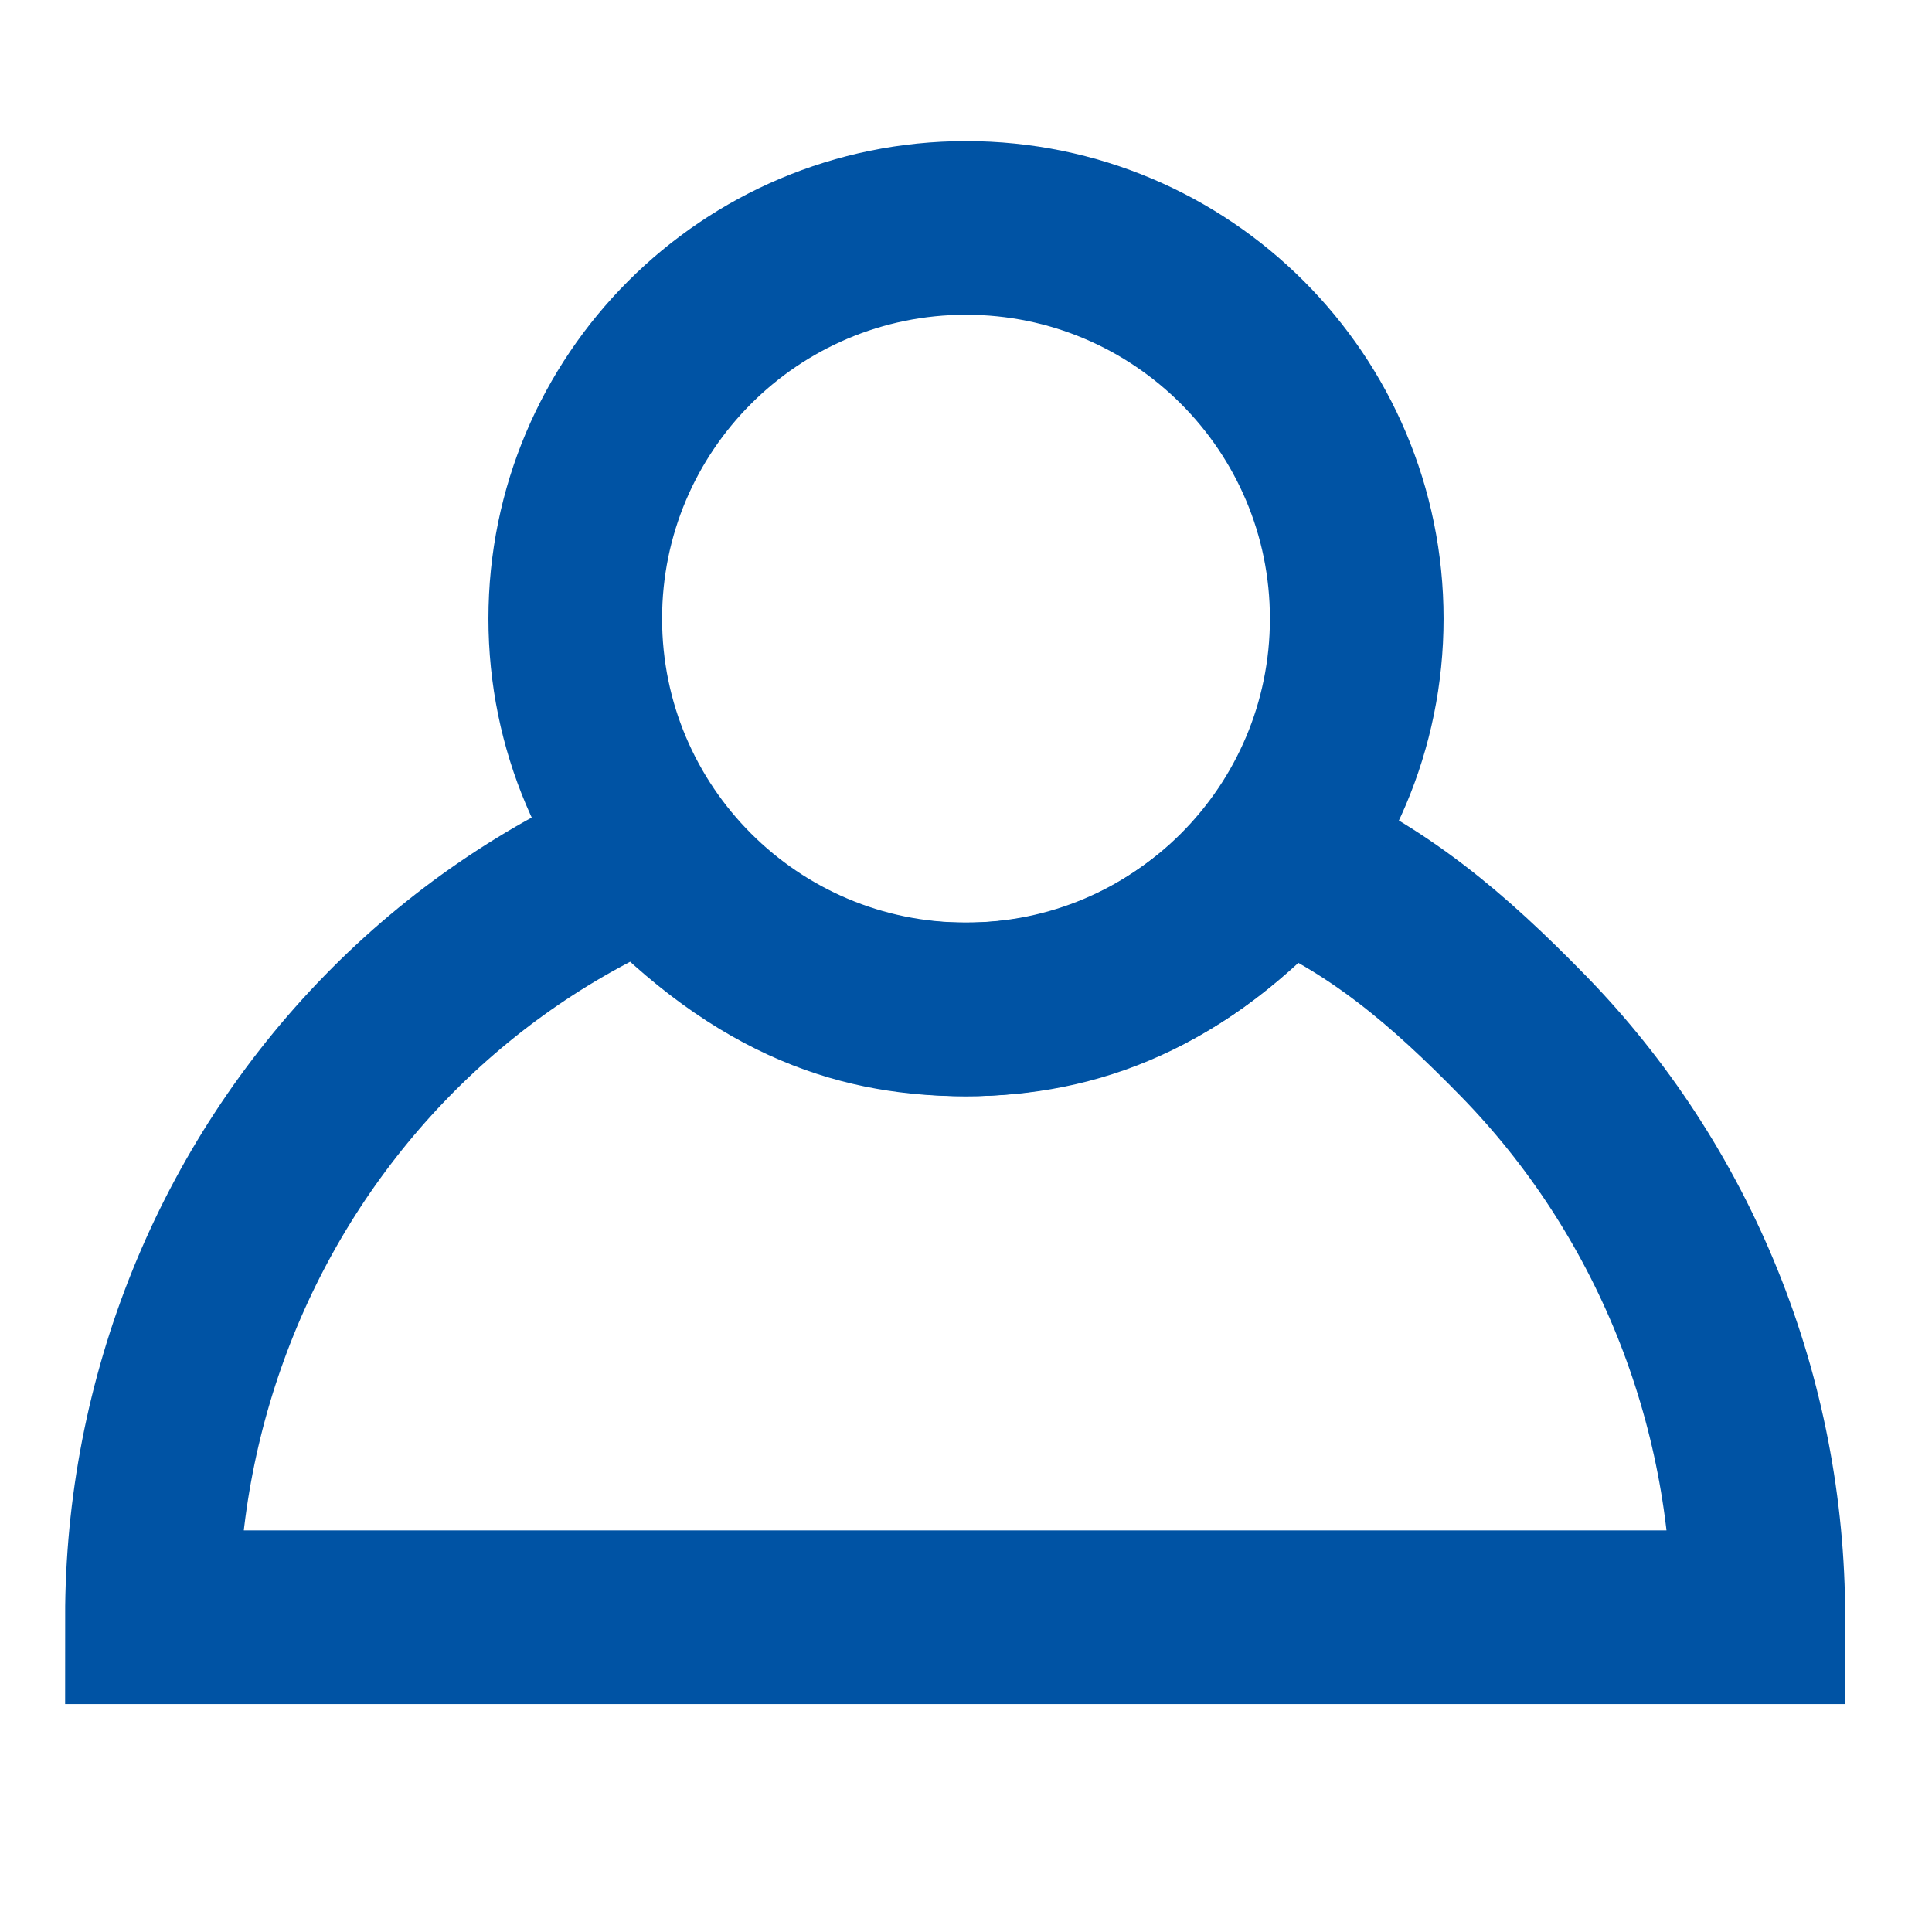
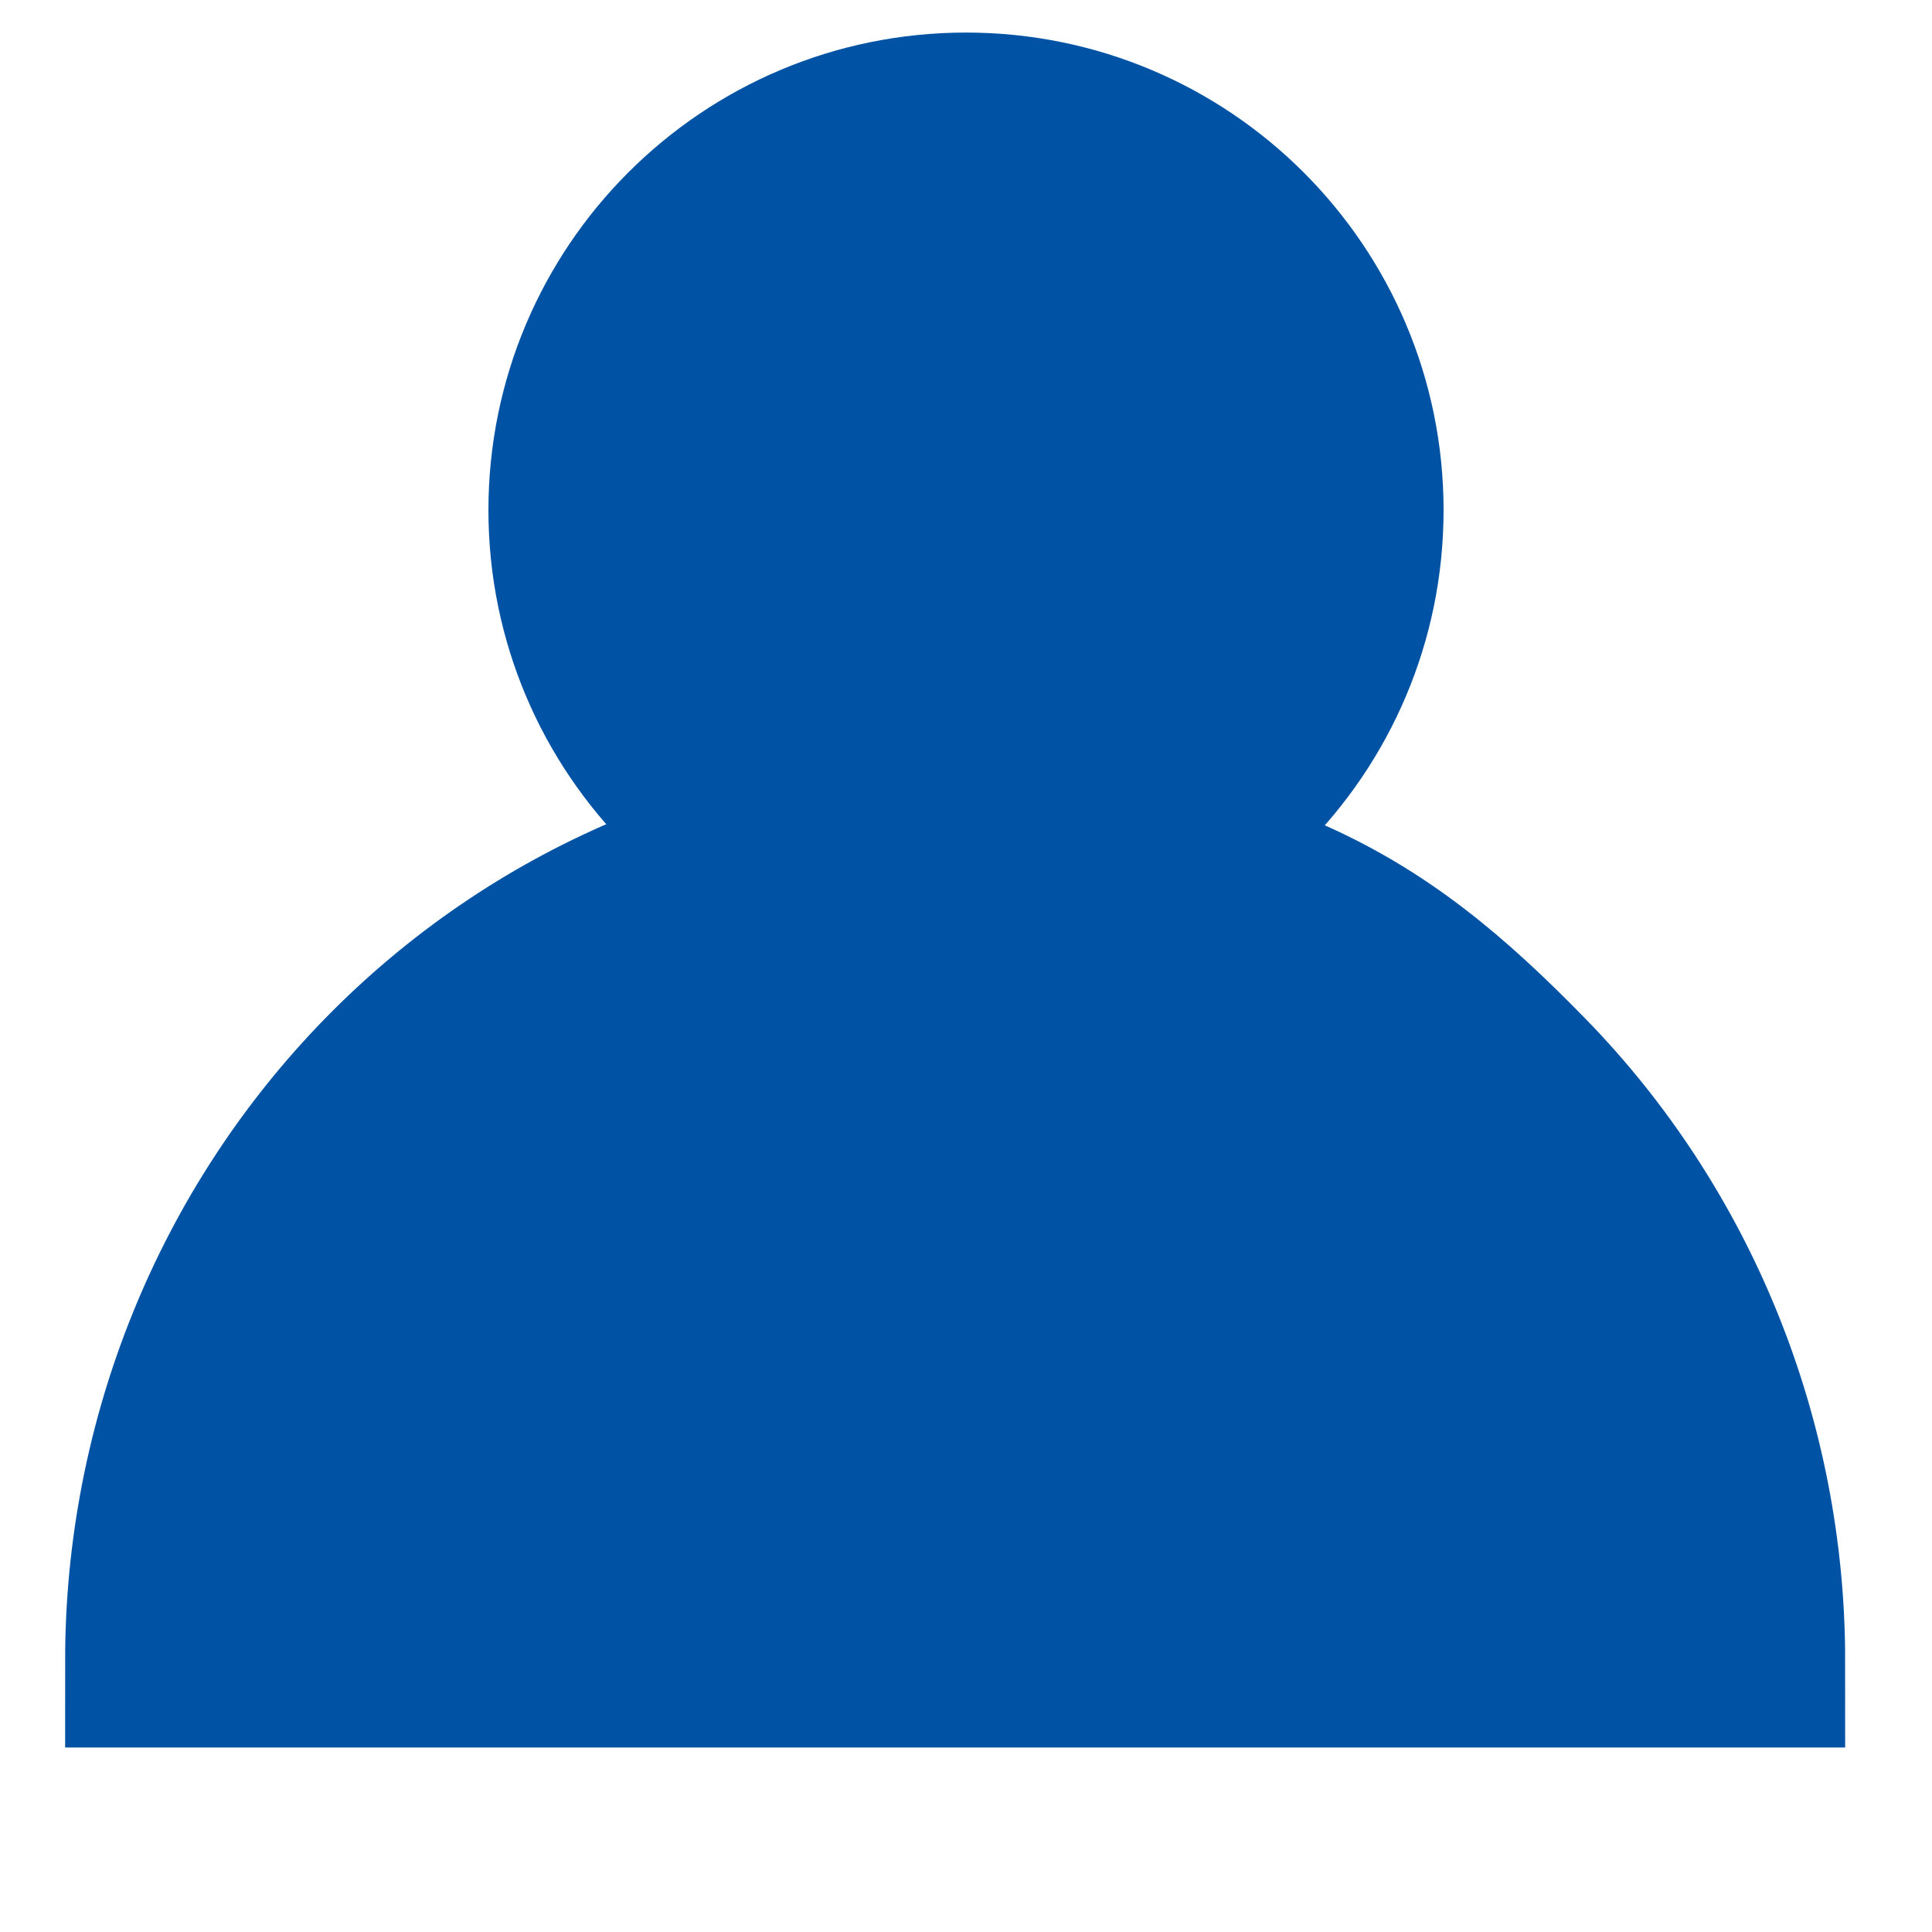
- <svg xmlns="http://www.w3.org/2000/svg" width="158" height="158" viewBox="-12 -19 178 178" fill="none">
-   <path d="M150 130C150 120.05 148.086 110.198 144.367 101.005C140.648 91.812 135.197 83.46 128.326 76.424C121.454 69.389 114.978 63.808 106 60C96.5 70.5 87 74 77 74C67.986 74 58.5 71.5 47.681 60C38.703 63.808 30.546 69.389 23.674 76.424C16.803 83.46 11.352 91.812 7.633 101.005C3.914 110.198 2 120.05 2 130H76L150 130Z" stroke="#0053A4" stroke-width="16" />
-   <circle cx="77" cy="38" r="36" stroke="#0053A4" stroke-width="16" />
+ <svg xmlns="http://www.w3.org/2000/svg" width="158" height="158" viewBox="-12 -19 178 170" fill="none">
+   <path d="M150 130C150 120.05 148.086 110.198 144.367 101.005C140.648 91.812 135.197 83.46 128.326 76.424C121.454 69.389 114.978 63.808 106 60C96.5 70.5 87 74 77 74C67.986 74 58.5 71.5 47.681 60C38.703 63.808 30.546 69.389 23.674 76.424C16.803 83.46 11.352 91.812 7.633 101.005C3.914 110.198 2 120.05 2 130H76L150 130Z" stroke="#0053A4" stroke-width="16" fill="#0053A4" />
+   <circle cx="77" cy="24" r="36" stroke="#0053A4" stroke-width="16" fill="#0053A4" />
</svg>
